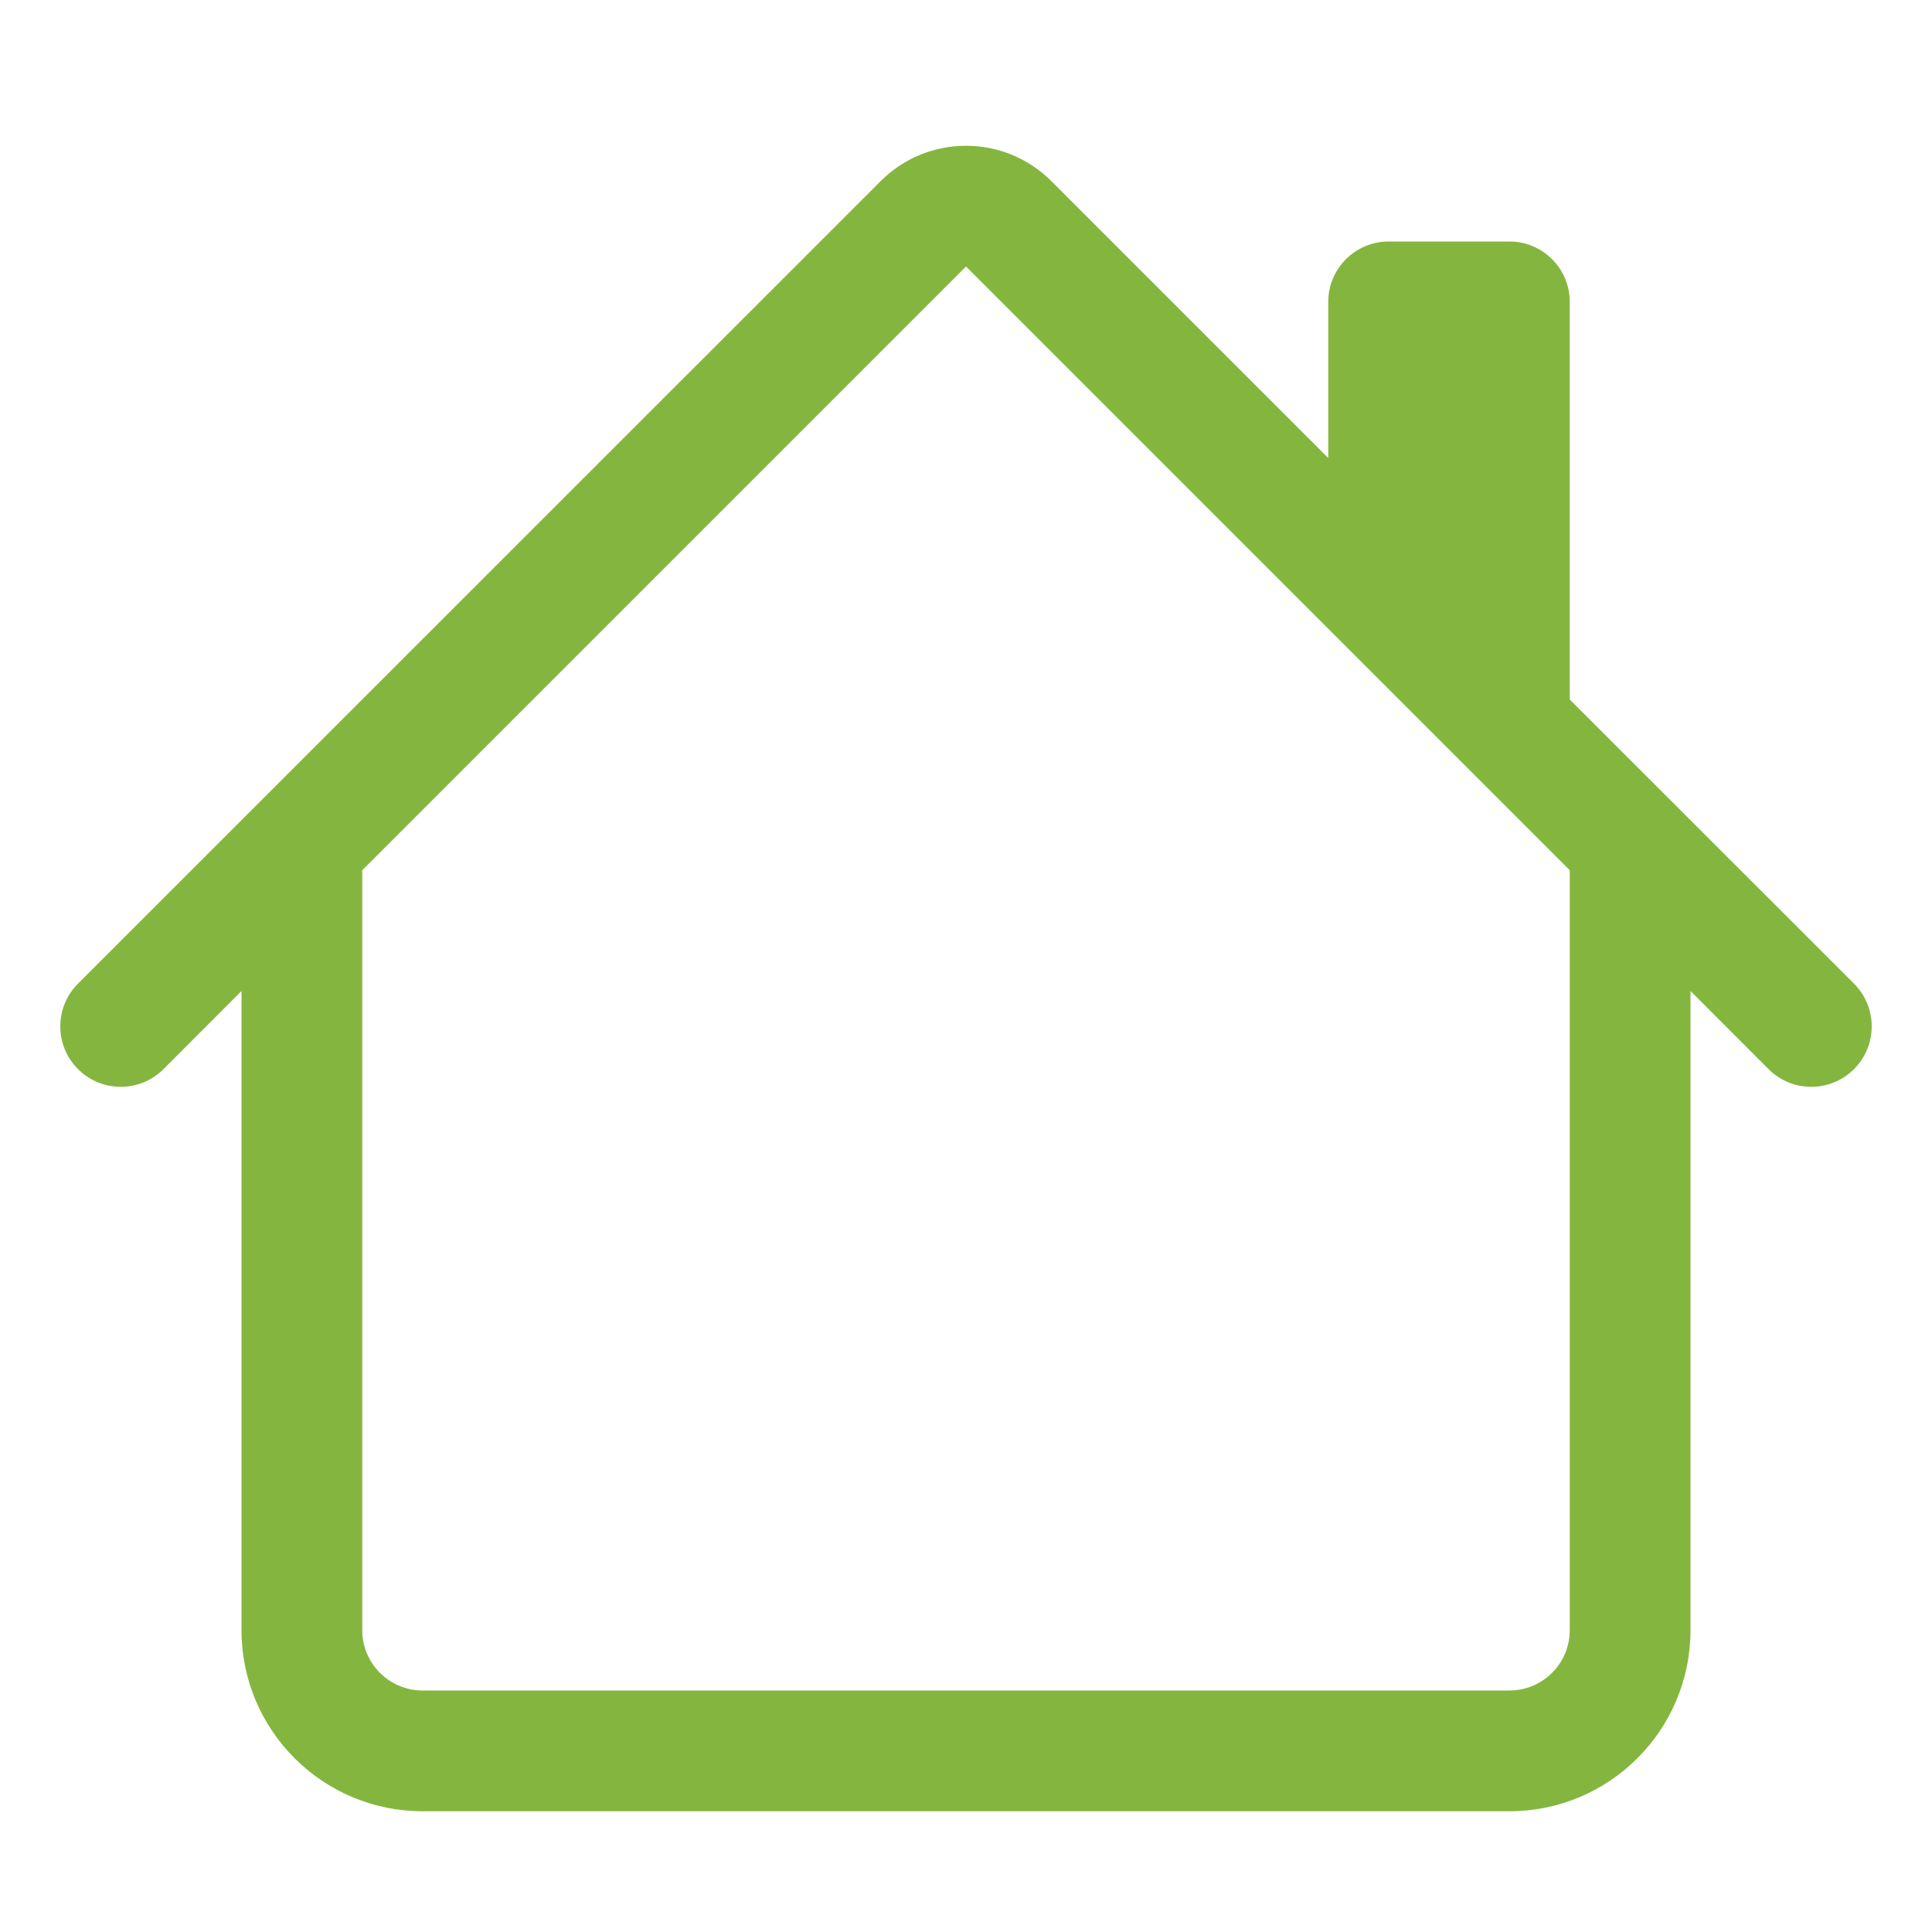
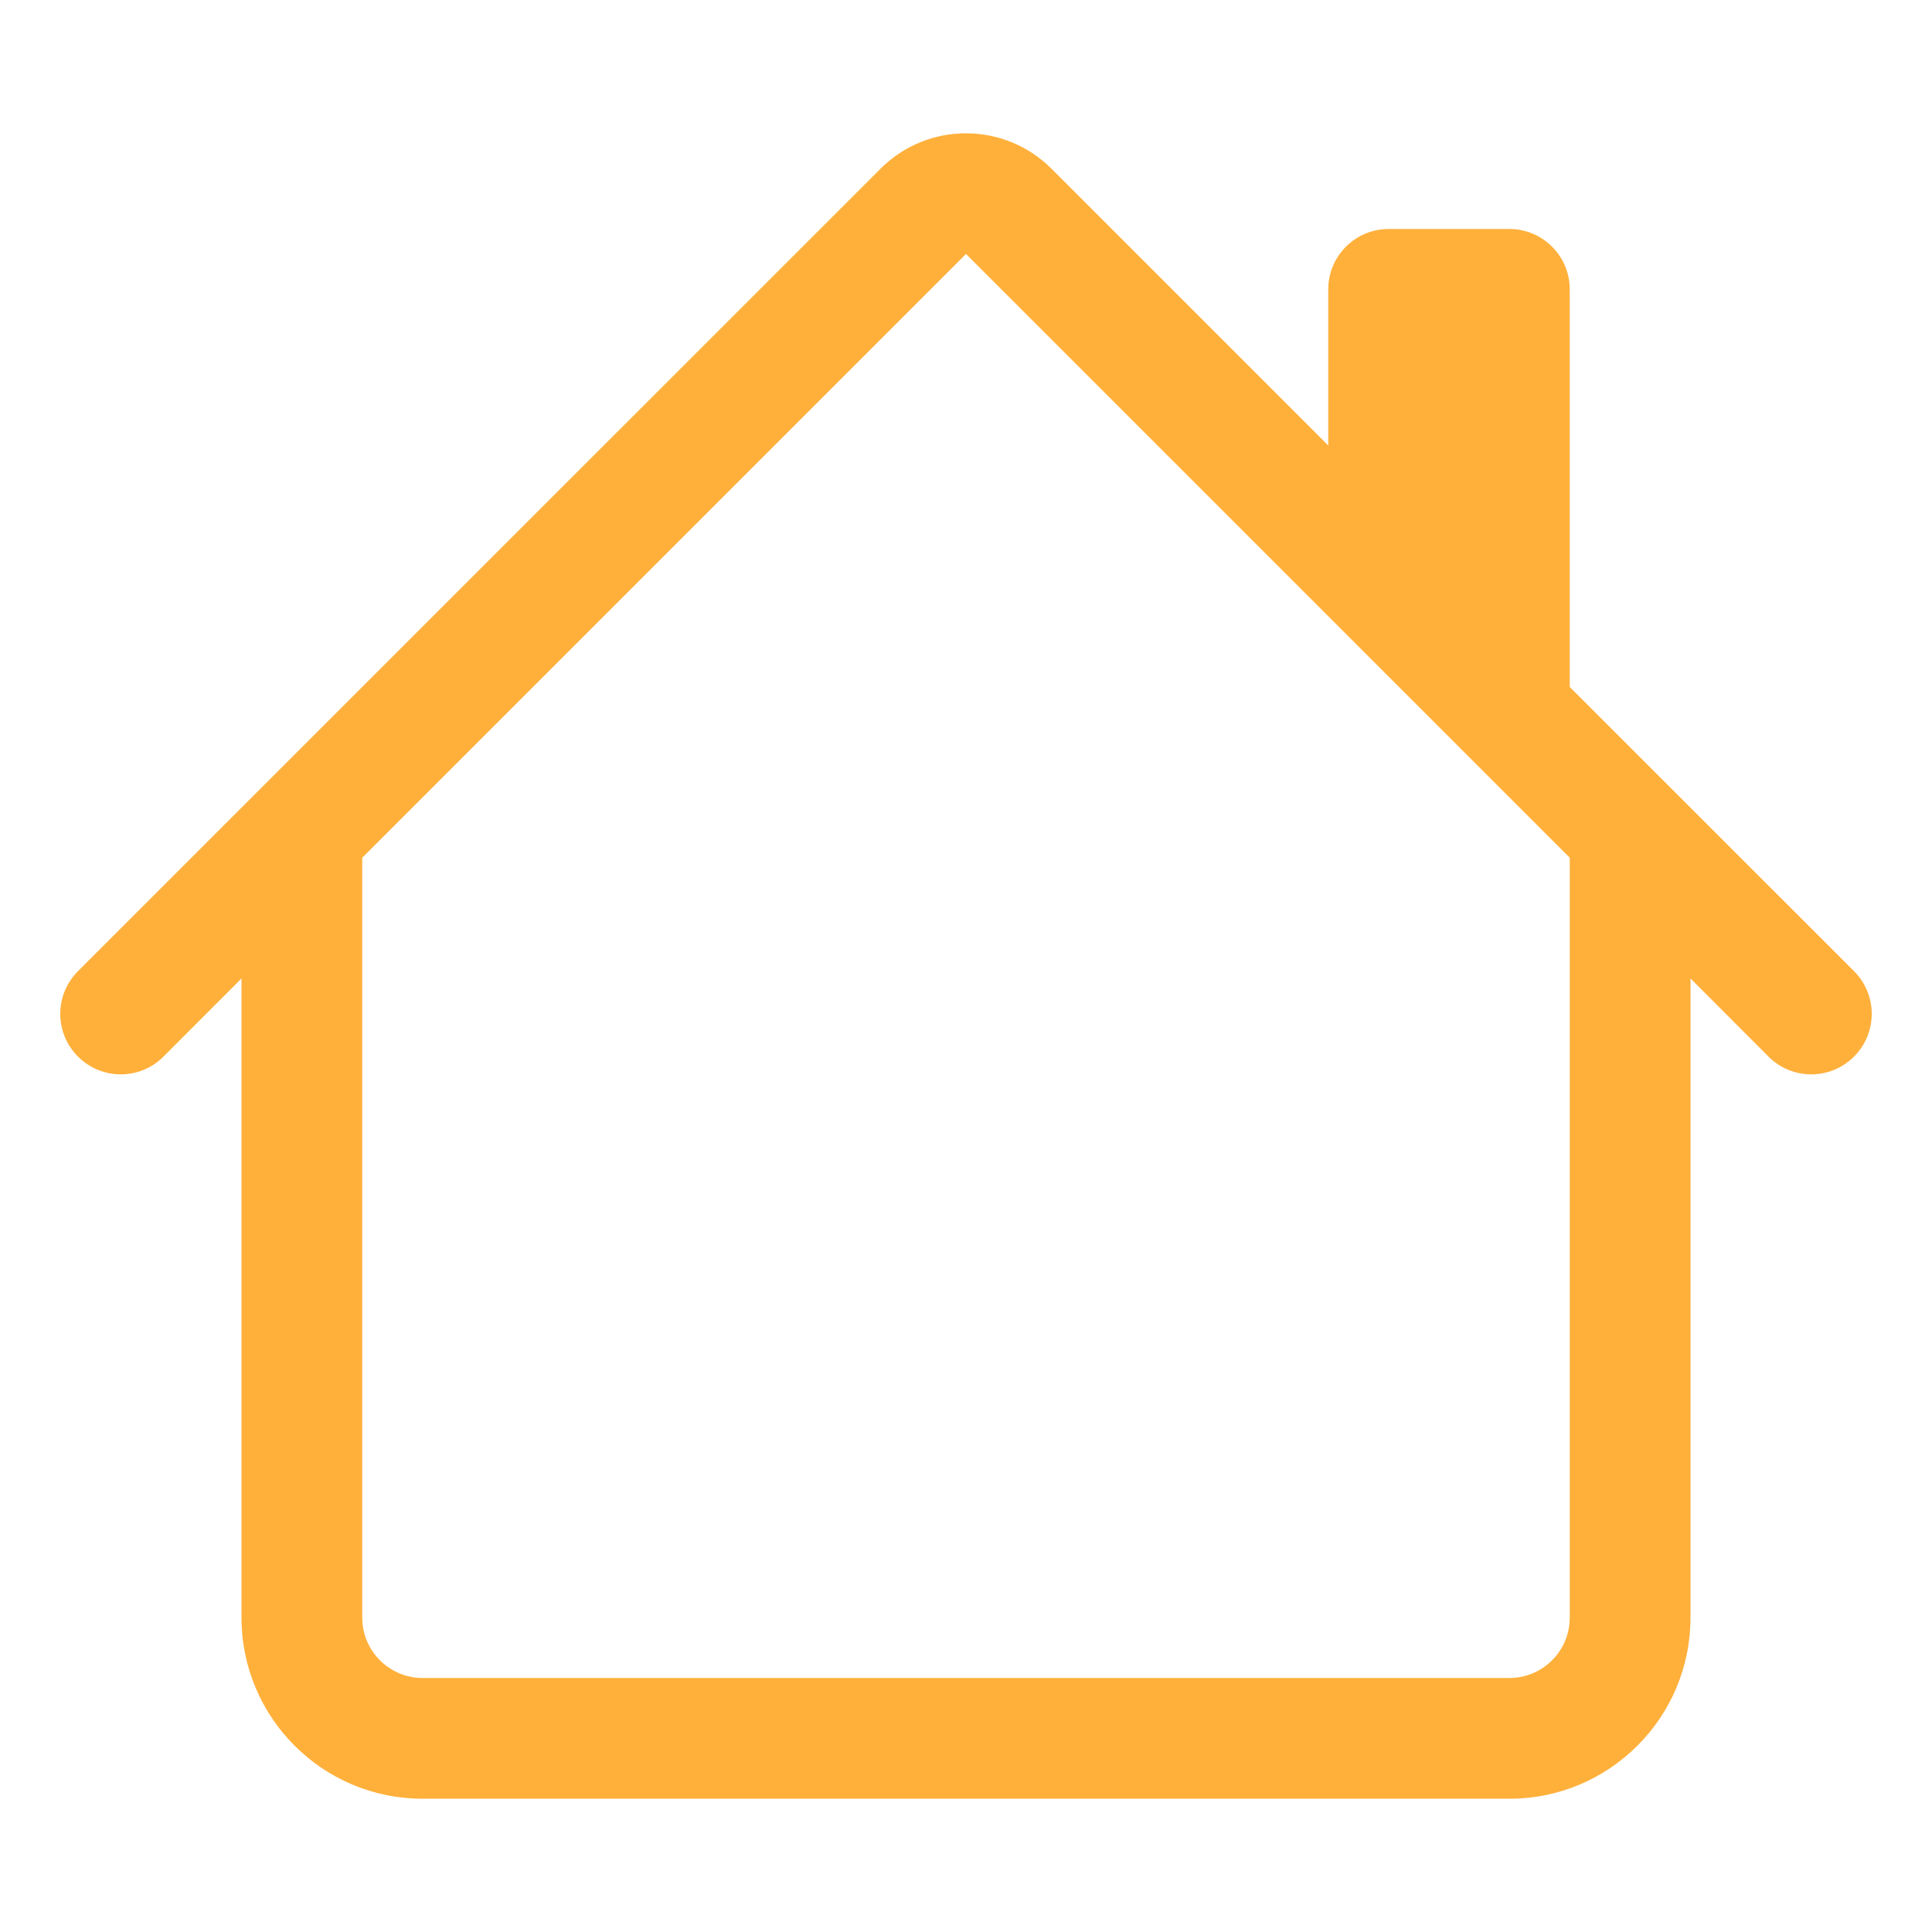
- <svg xmlns="http://www.w3.org/2000/svg" width="16" height="16" fill="#84b63f" class="bi bi-house" viewBox="0 0 16 16">
-   <path d="M8.707 1.5a1 1 0 0 0-1.414 0L.646 8.146a.5.5 0 0 0 .708.708L2 8.207V13.5A1.5 1.5 0 0 0 3.5 15h9a1.5 1.5 0 0 0 1.5-1.5V8.207l.646.647a.5.5 0 0 0 .708-.708L13 5.793V2.5a.5.5 0 0 0-.5-.5h-1a.5.5 0 0 0-.5.5v1.293L8.707 1.5ZM13 7.207V13.5a.5.5 0 0 1-.5.5h-9a.5.5 0 0 1-.5-.5V7.207l5-5 5 5Z" />
+ <svg xmlns="http://www.w3.org/2000/svg" version="1.1" width="16" height="16" viewBox="0,0,256,256">
+   <g fill="#ffb03b" fill-rule="nonzero" stroke="none" stroke-width="1" stroke-linecap="butt" stroke-linejoin="miter" stroke-miterlimit="10" stroke-dasharray="" stroke-dashoffset="0" font-family="none" font-weight="none" font-size="none" text-anchor="none" style="mix-blend-mode: normal">
+     <g transform="translate(0,-1.65771) scale(16,16)">
+       <path d="M8.707,1.5c-0.391,-0.39 -1.024,-0.39 -1.414,0l-6.647,6.646c-0.196,0.196 -0.196,0.512 0,0.708c0.196,0.196 0.512,0.196 0.708,0l0.646,-0.647v5.293c0,0.828 0.672,1.5 1.5,1.5h9c0.828,0 1.5,-0.672 1.5,-1.5v-5.293l0.646,0.647c0.196,0.196 0.512,0.196 0.708,0c0.196,-0.196 0.196,-0.512 0,-0.708l-2.354,-2.353v-3.293c0,-0.276 -0.224,-0.5 -0.5,-0.5h-1c-0.276,0 -0.5,0.224 -0.5,0.5v1.293zM13,7.207v6.293c0,0.276 -0.224,0.5 -0.5,0.5h-9c-0.276,0 -0.5,-0.224 -0.5,-0.5v-6.293l5,-5z" />
+     </g>
+   </g>
</svg>
